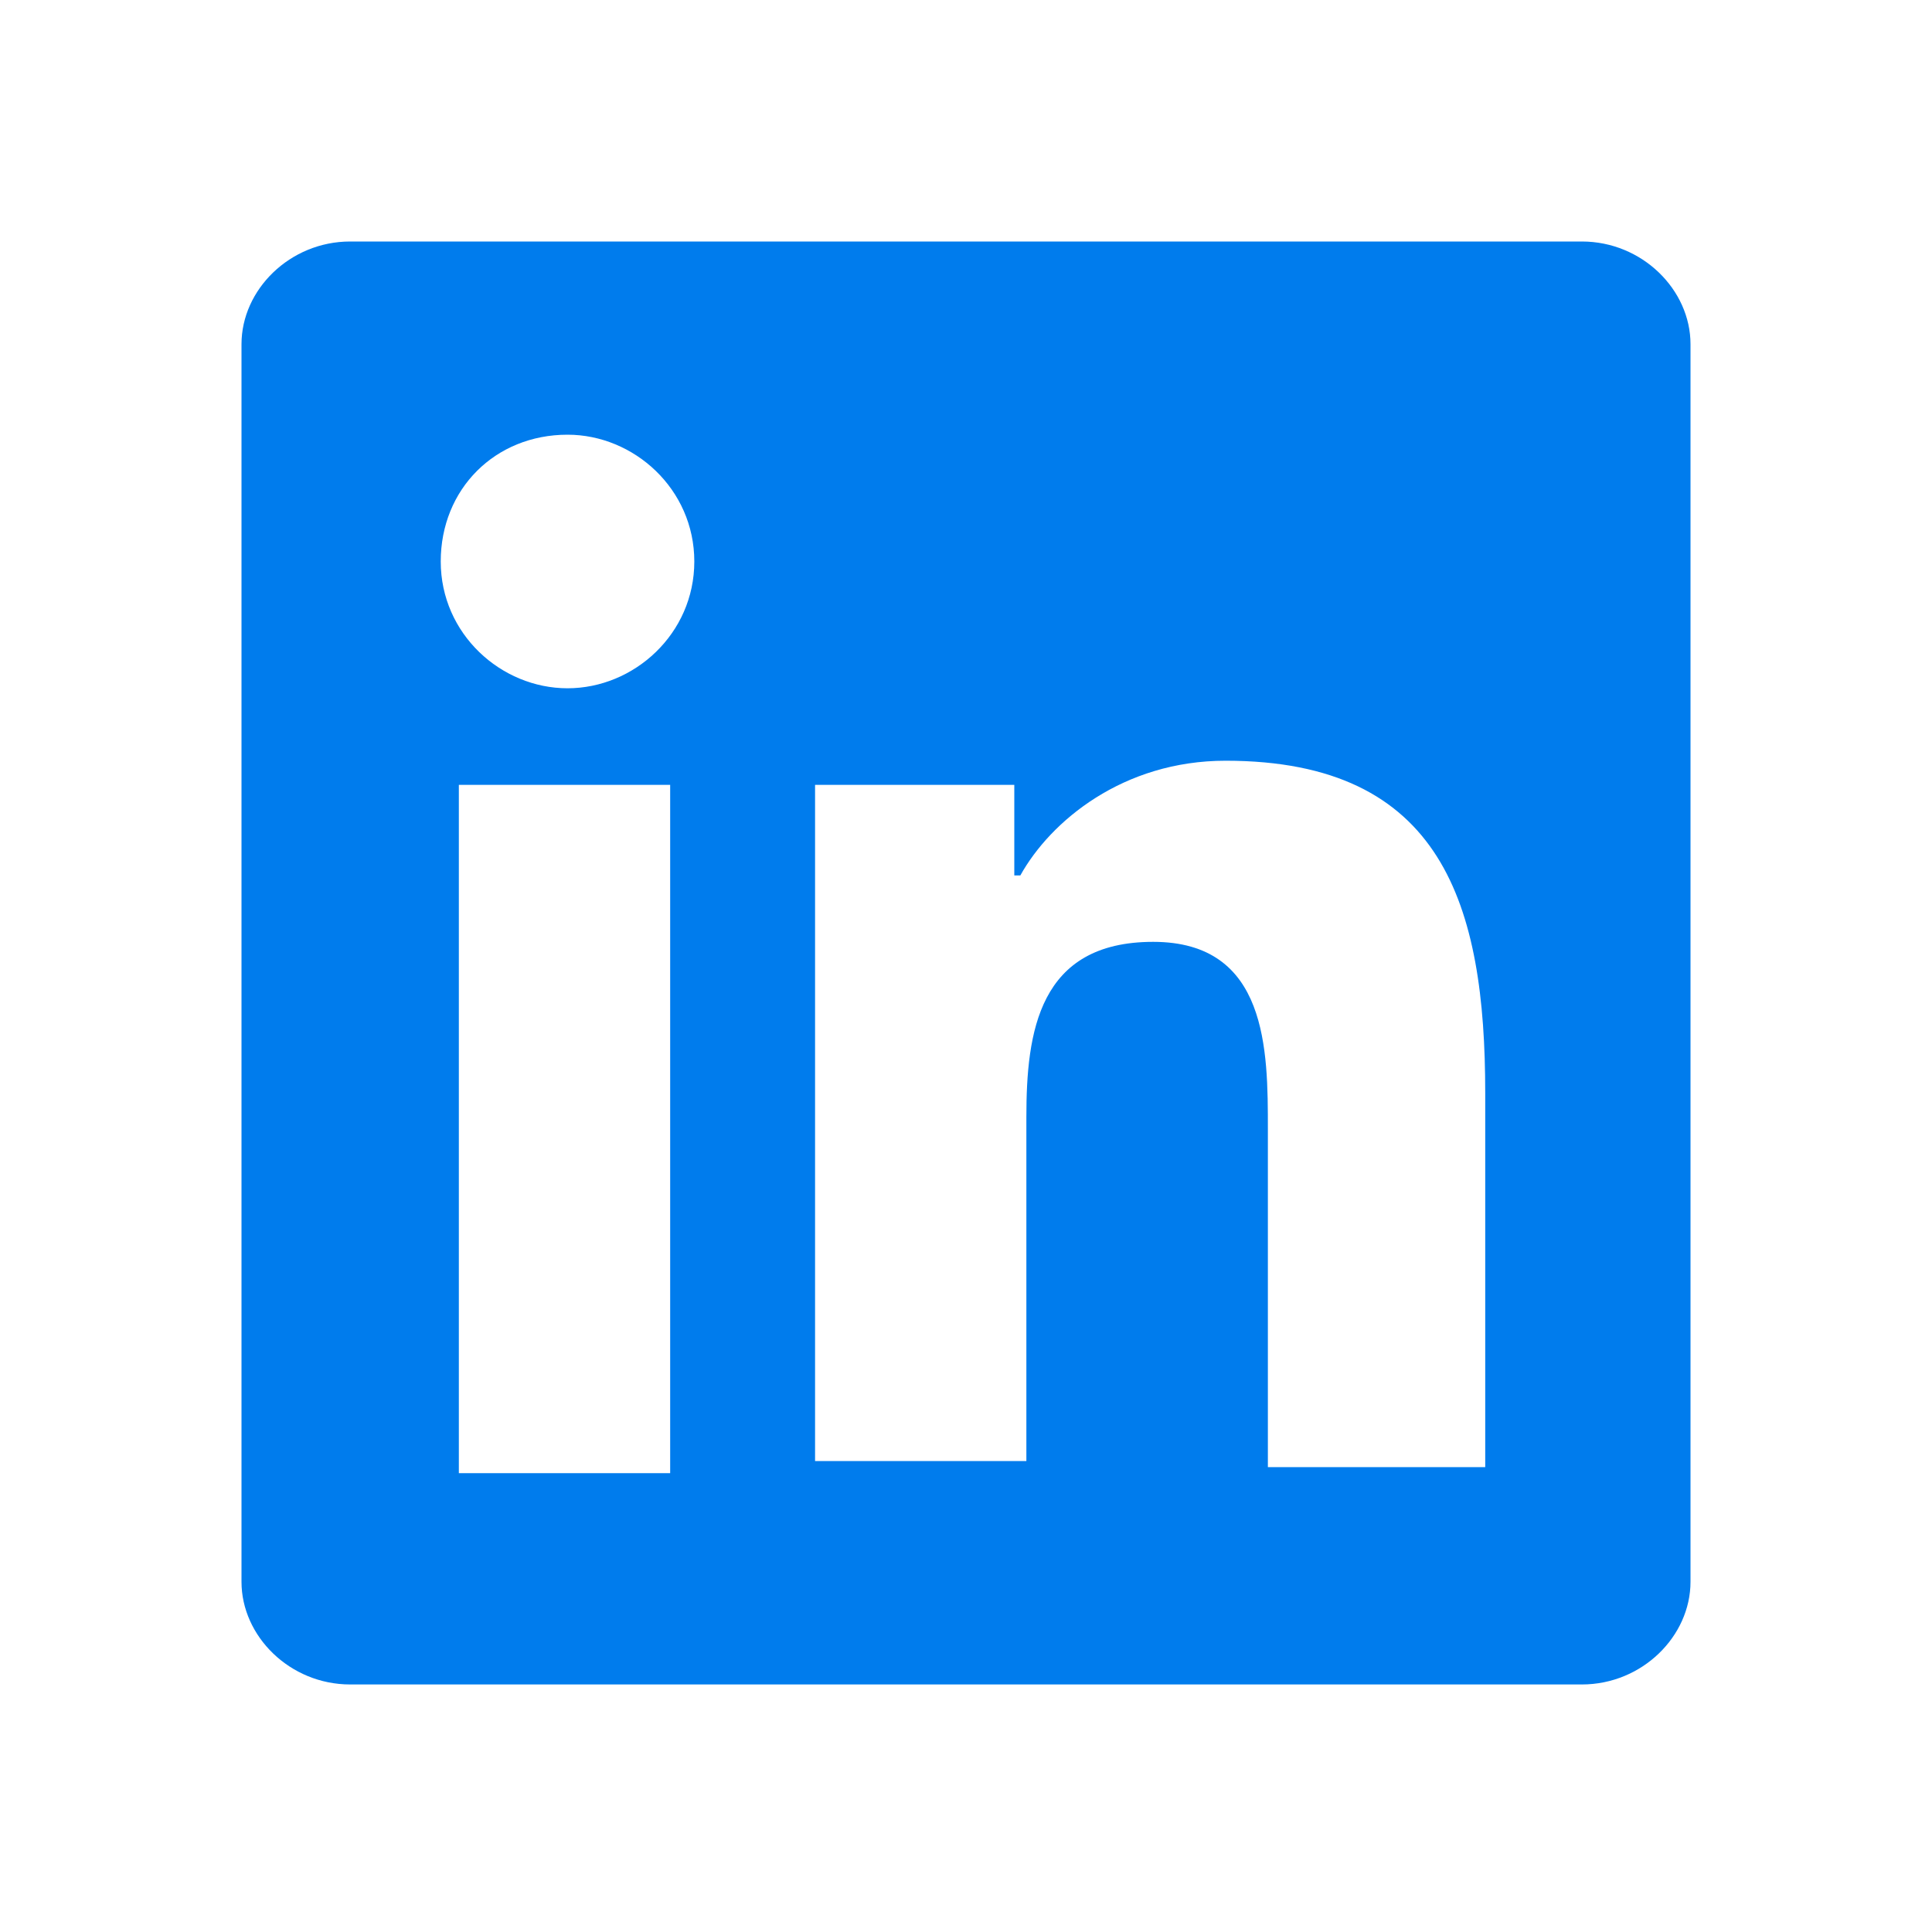
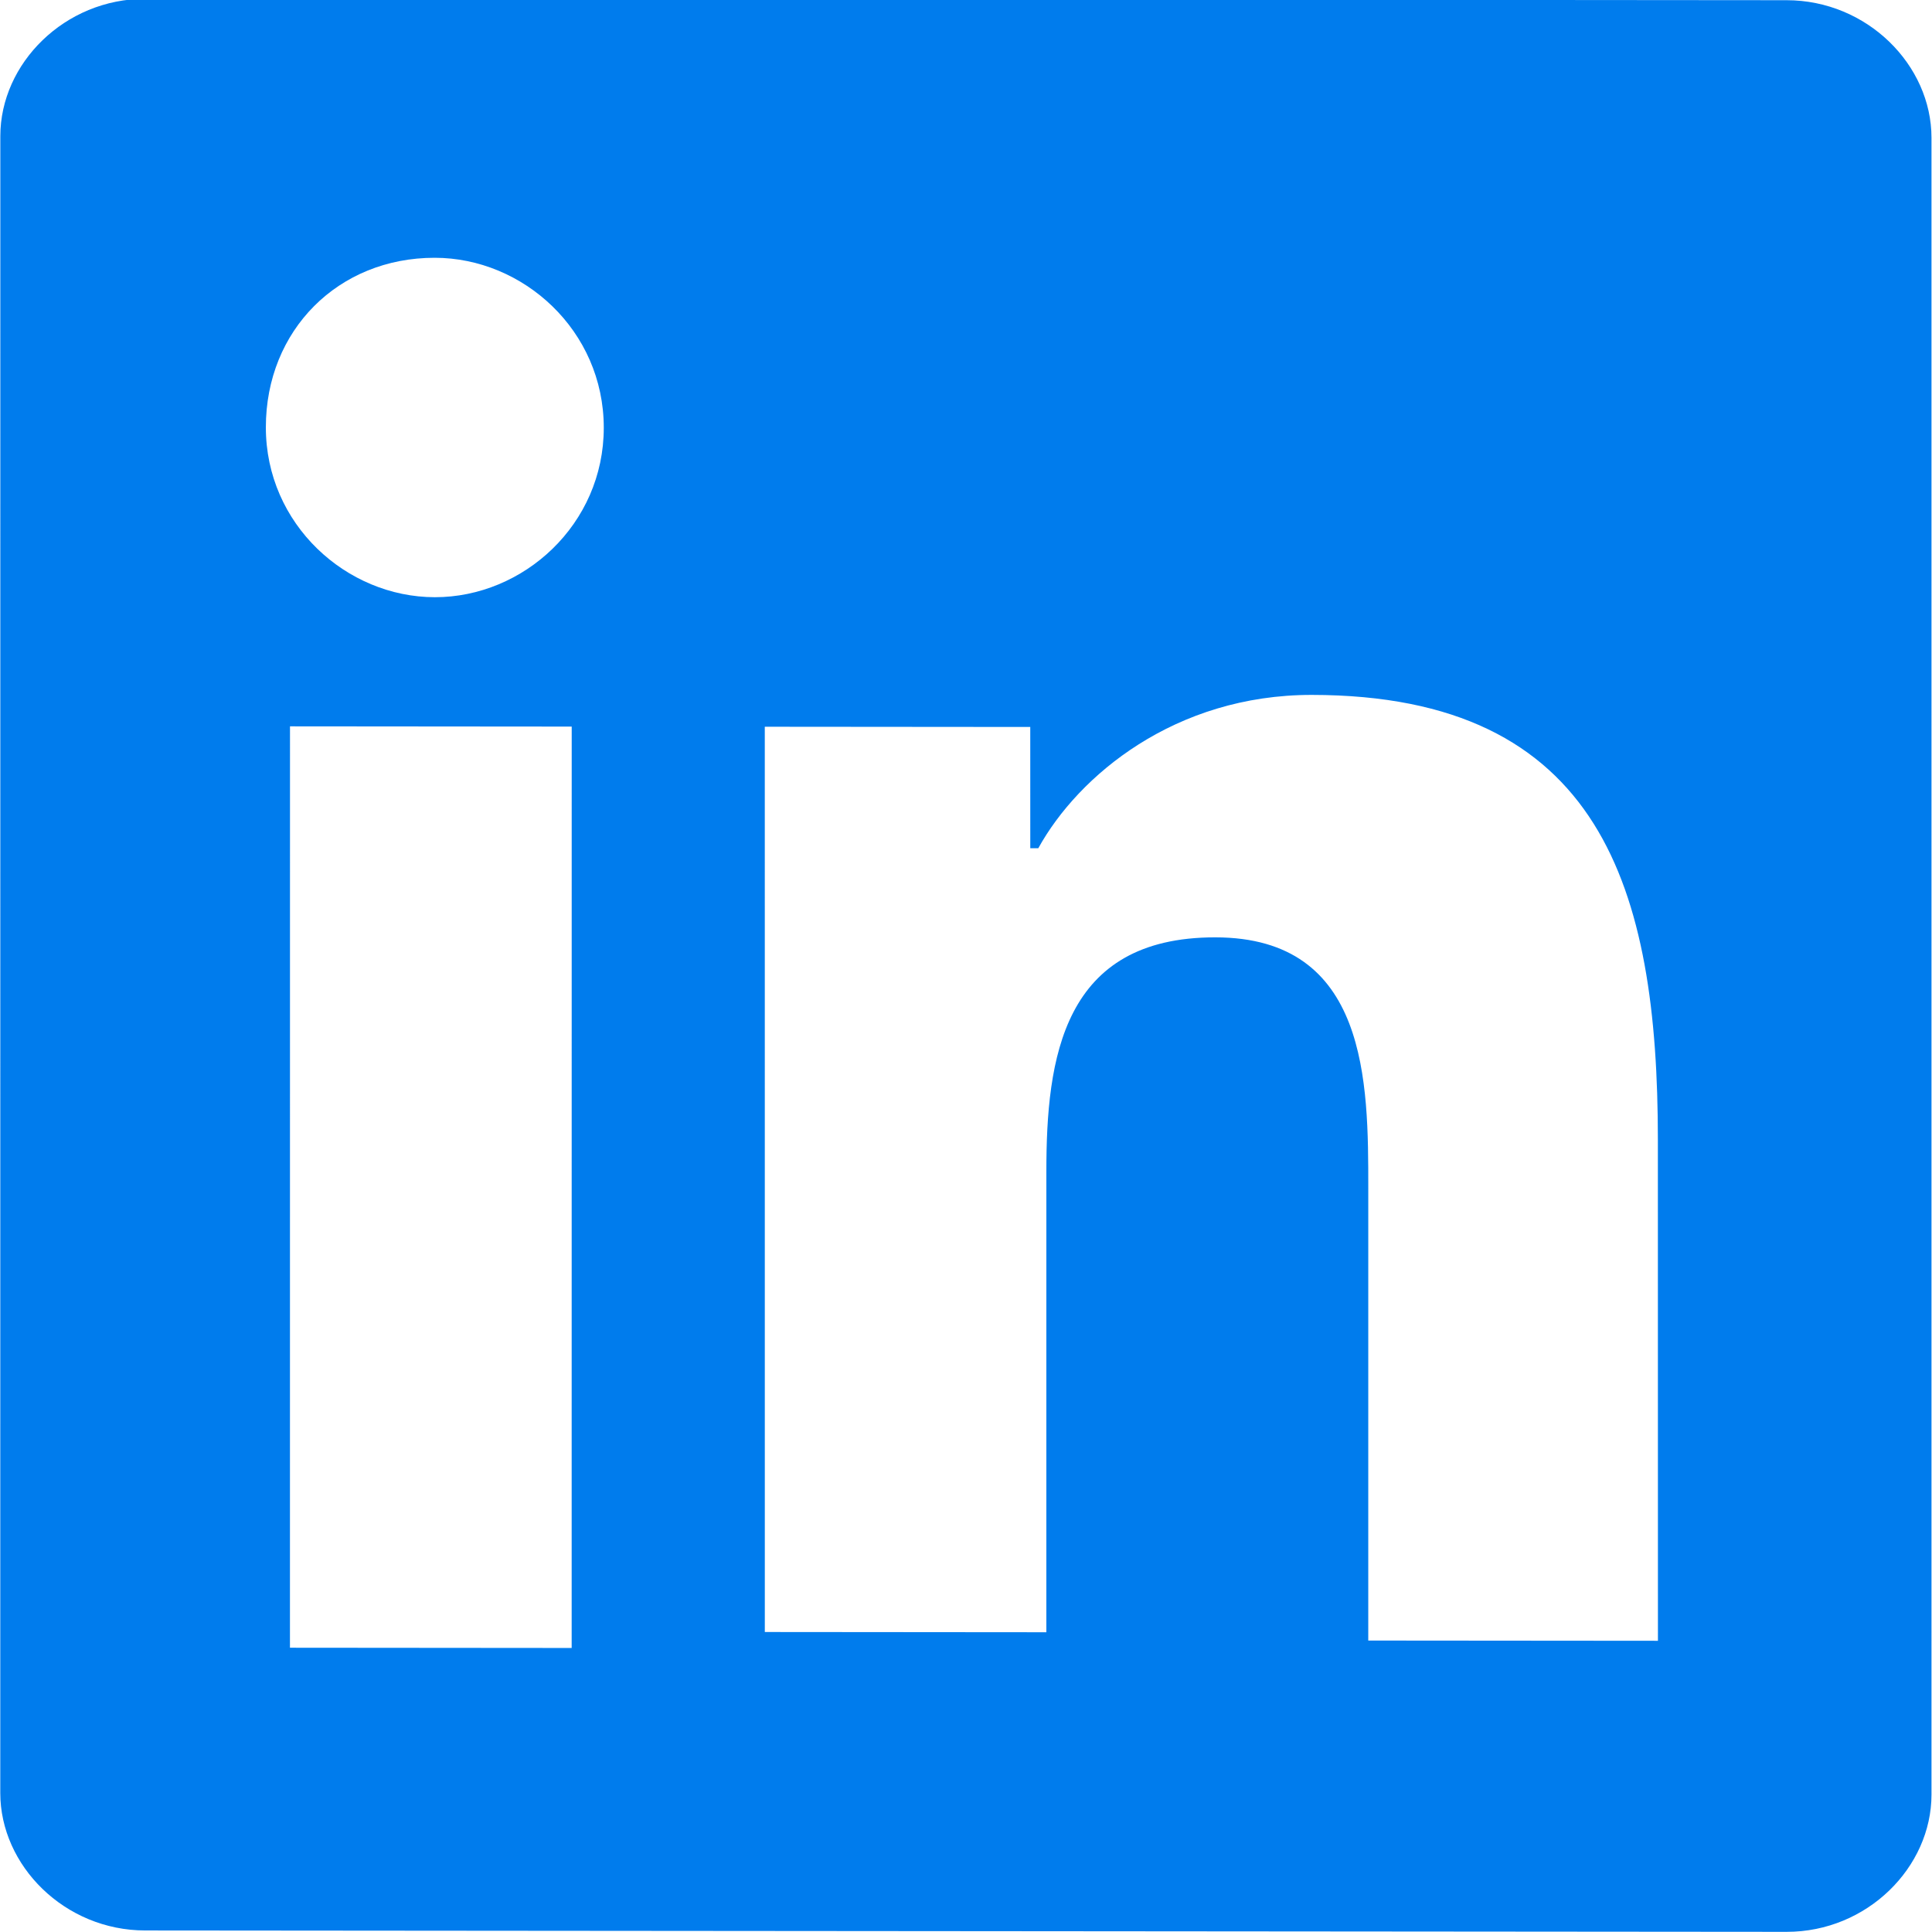
- <svg xmlns="http://www.w3.org/2000/svg" version="1.1" id="icon" x="0px" y="0px" width="32px" height="32px" viewBox="0 0 32 32" style="enable-background:new 0 0 32 32;" xml:space="preserve">
+ <svg xmlns="http://www.w3.org/2000/svg" version="1.1" id="icon" x="0px" y="0px" width="32px" height="32px" viewBox="0 0 32 32" style="enable-background:new 0 0 32 32;">
  <style type="text/css">
	.st0{fill:none;}
</style>
-   <path d="M26.2,4H5.8C4.8,4,4,4.8,4,5.7v20.5c0,0.9,0.8,1.7,1.8,1.7h20.4c1,0,1.8-0.8,1.8-1.7V5.7C28,4.8,27.2,4,26.2,4z M11.1,24.4  H7.6V13h3.5V24.4z M9.4,11.4c-1.1,0-2.1-0.9-2.1-2.1c0-1.2,0.9-2.1,2.1-2.1c1.1,0,2.1,0.9,2.1,2.1S10.5,11.4,9.4,11.4z M24.5,24.3  H21v-5.6c0-1.3,0-3.1-1.9-3.1c-1.9,0-2.1,1.5-2.1,2.9v5.7h-3.5V13h3.3v1.5h0.1c0.5-0.9,1.7-1.9,3.4-1.9c3.6,0,4.3,2.4,4.3,5.5V24.3z  " fill="#007CED" />
+   <path d="M 29.579 -0.008 L 2.391 -0.008 C 1.059 -0.008 -0.007 1.063 -0.006 2.268 L 0.016 29.71 C 0.017 30.915 1.085 31.986 2.417 31.986 L 29.606 31.986 C 30.939 31.986 32.004 30.915 32.003 29.71 L 31.98 2.268 C 31.979 1.063 30.912 -0.008 29.579 -0.008 Z M 9.478 27.301 L 4.812 27.301 L 4.8 12.04 L 9.466 12.04 L 9.478 27.301 Z M 7.197 9.899 C 5.732 9.899 4.397 8.693 4.396 7.088 C 4.394 5.48 5.592 4.277 7.191 4.277 C 8.657 4.277 9.991 5.48 9.993 7.088 C 9.995 8.693 8.663 9.899 7.197 9.899 Z M 27.336 27.167 L 22.672 27.167 L 22.666 19.67 C 22.665 17.93 22.663 15.522 20.129 15.522 C 17.598 15.522 17.332 17.529 17.334 19.403 L 17.34 27.034 L 12.677 27.034 L 12.664 12.04 L 17.061 12.04 L 17.063 14.048 L 17.196 14.048 C 17.86 12.843 19.459 11.505 21.725 11.505 C 26.523 11.505 27.459 14.718 27.462 18.868 L 27.47 27.167 L 27.336 27.167 Z" fill="#007CED" style="" transform="matrix(1, 0.000835, -0.000835, 1, 0.013356, -0.013353)" />
  <rect id="_x3C_Transparent_Rectangle_x3E_" y="0" class="st0" width="32" height="32" />
</svg>
